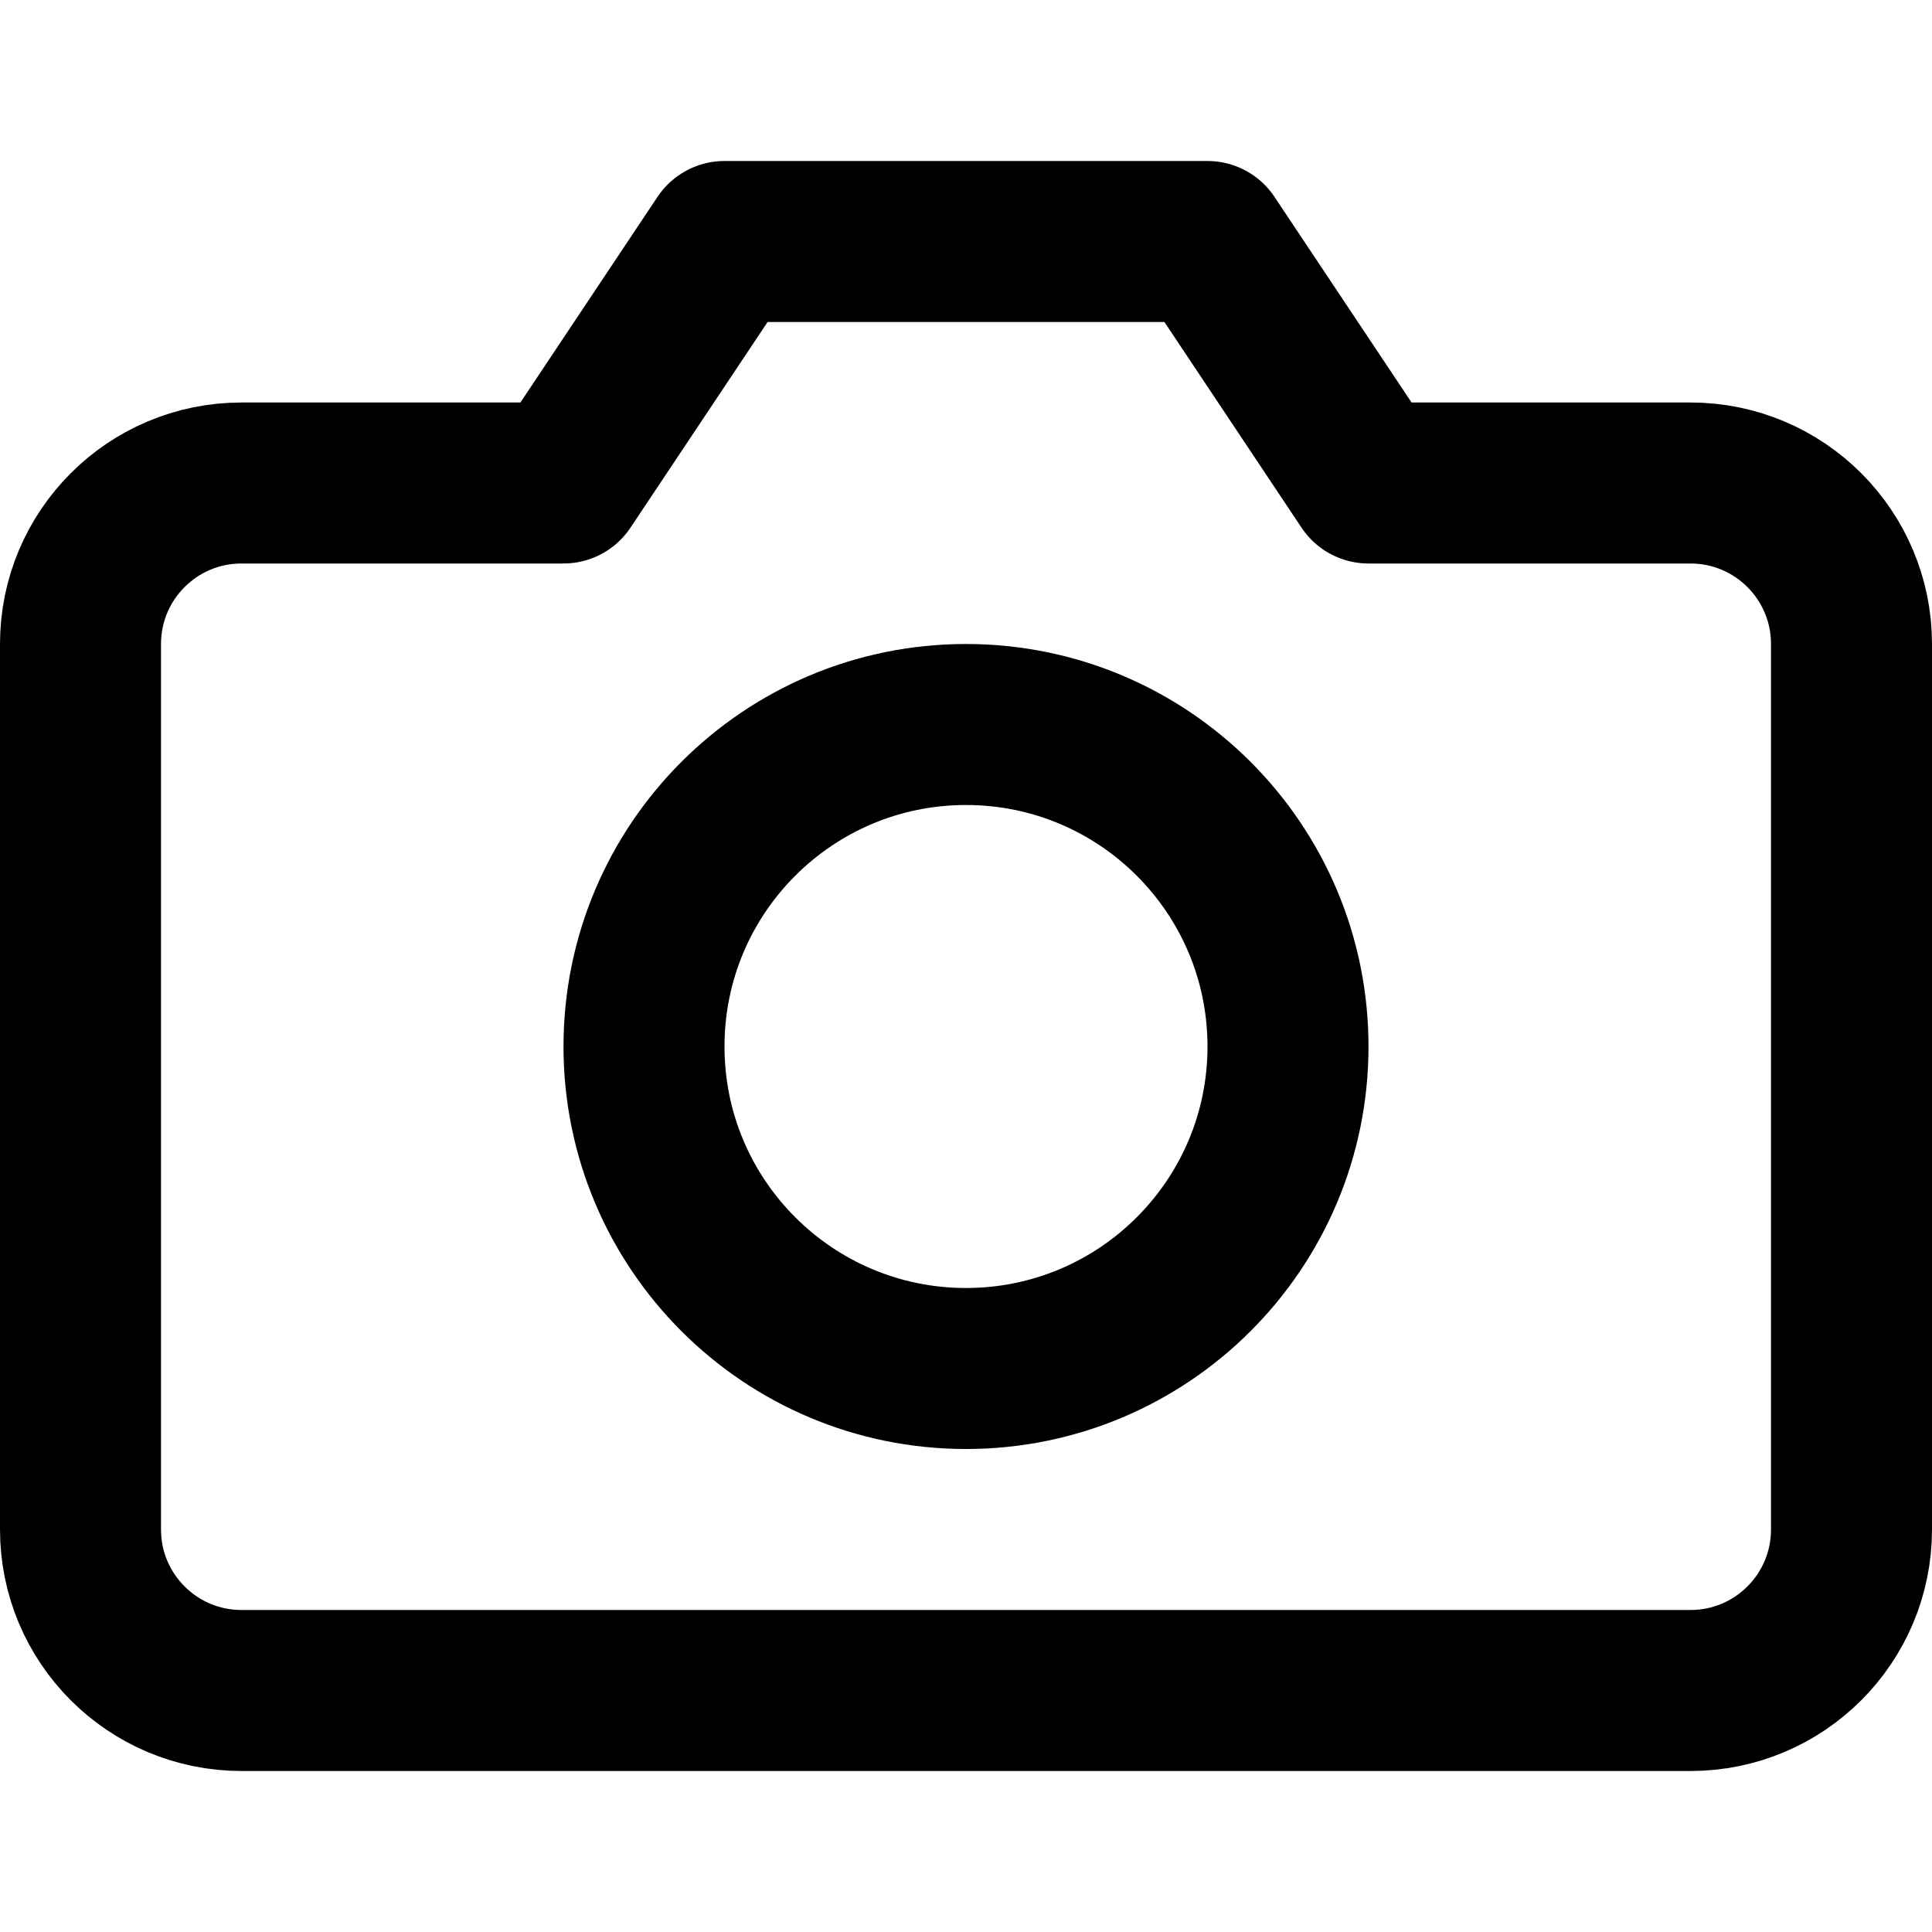
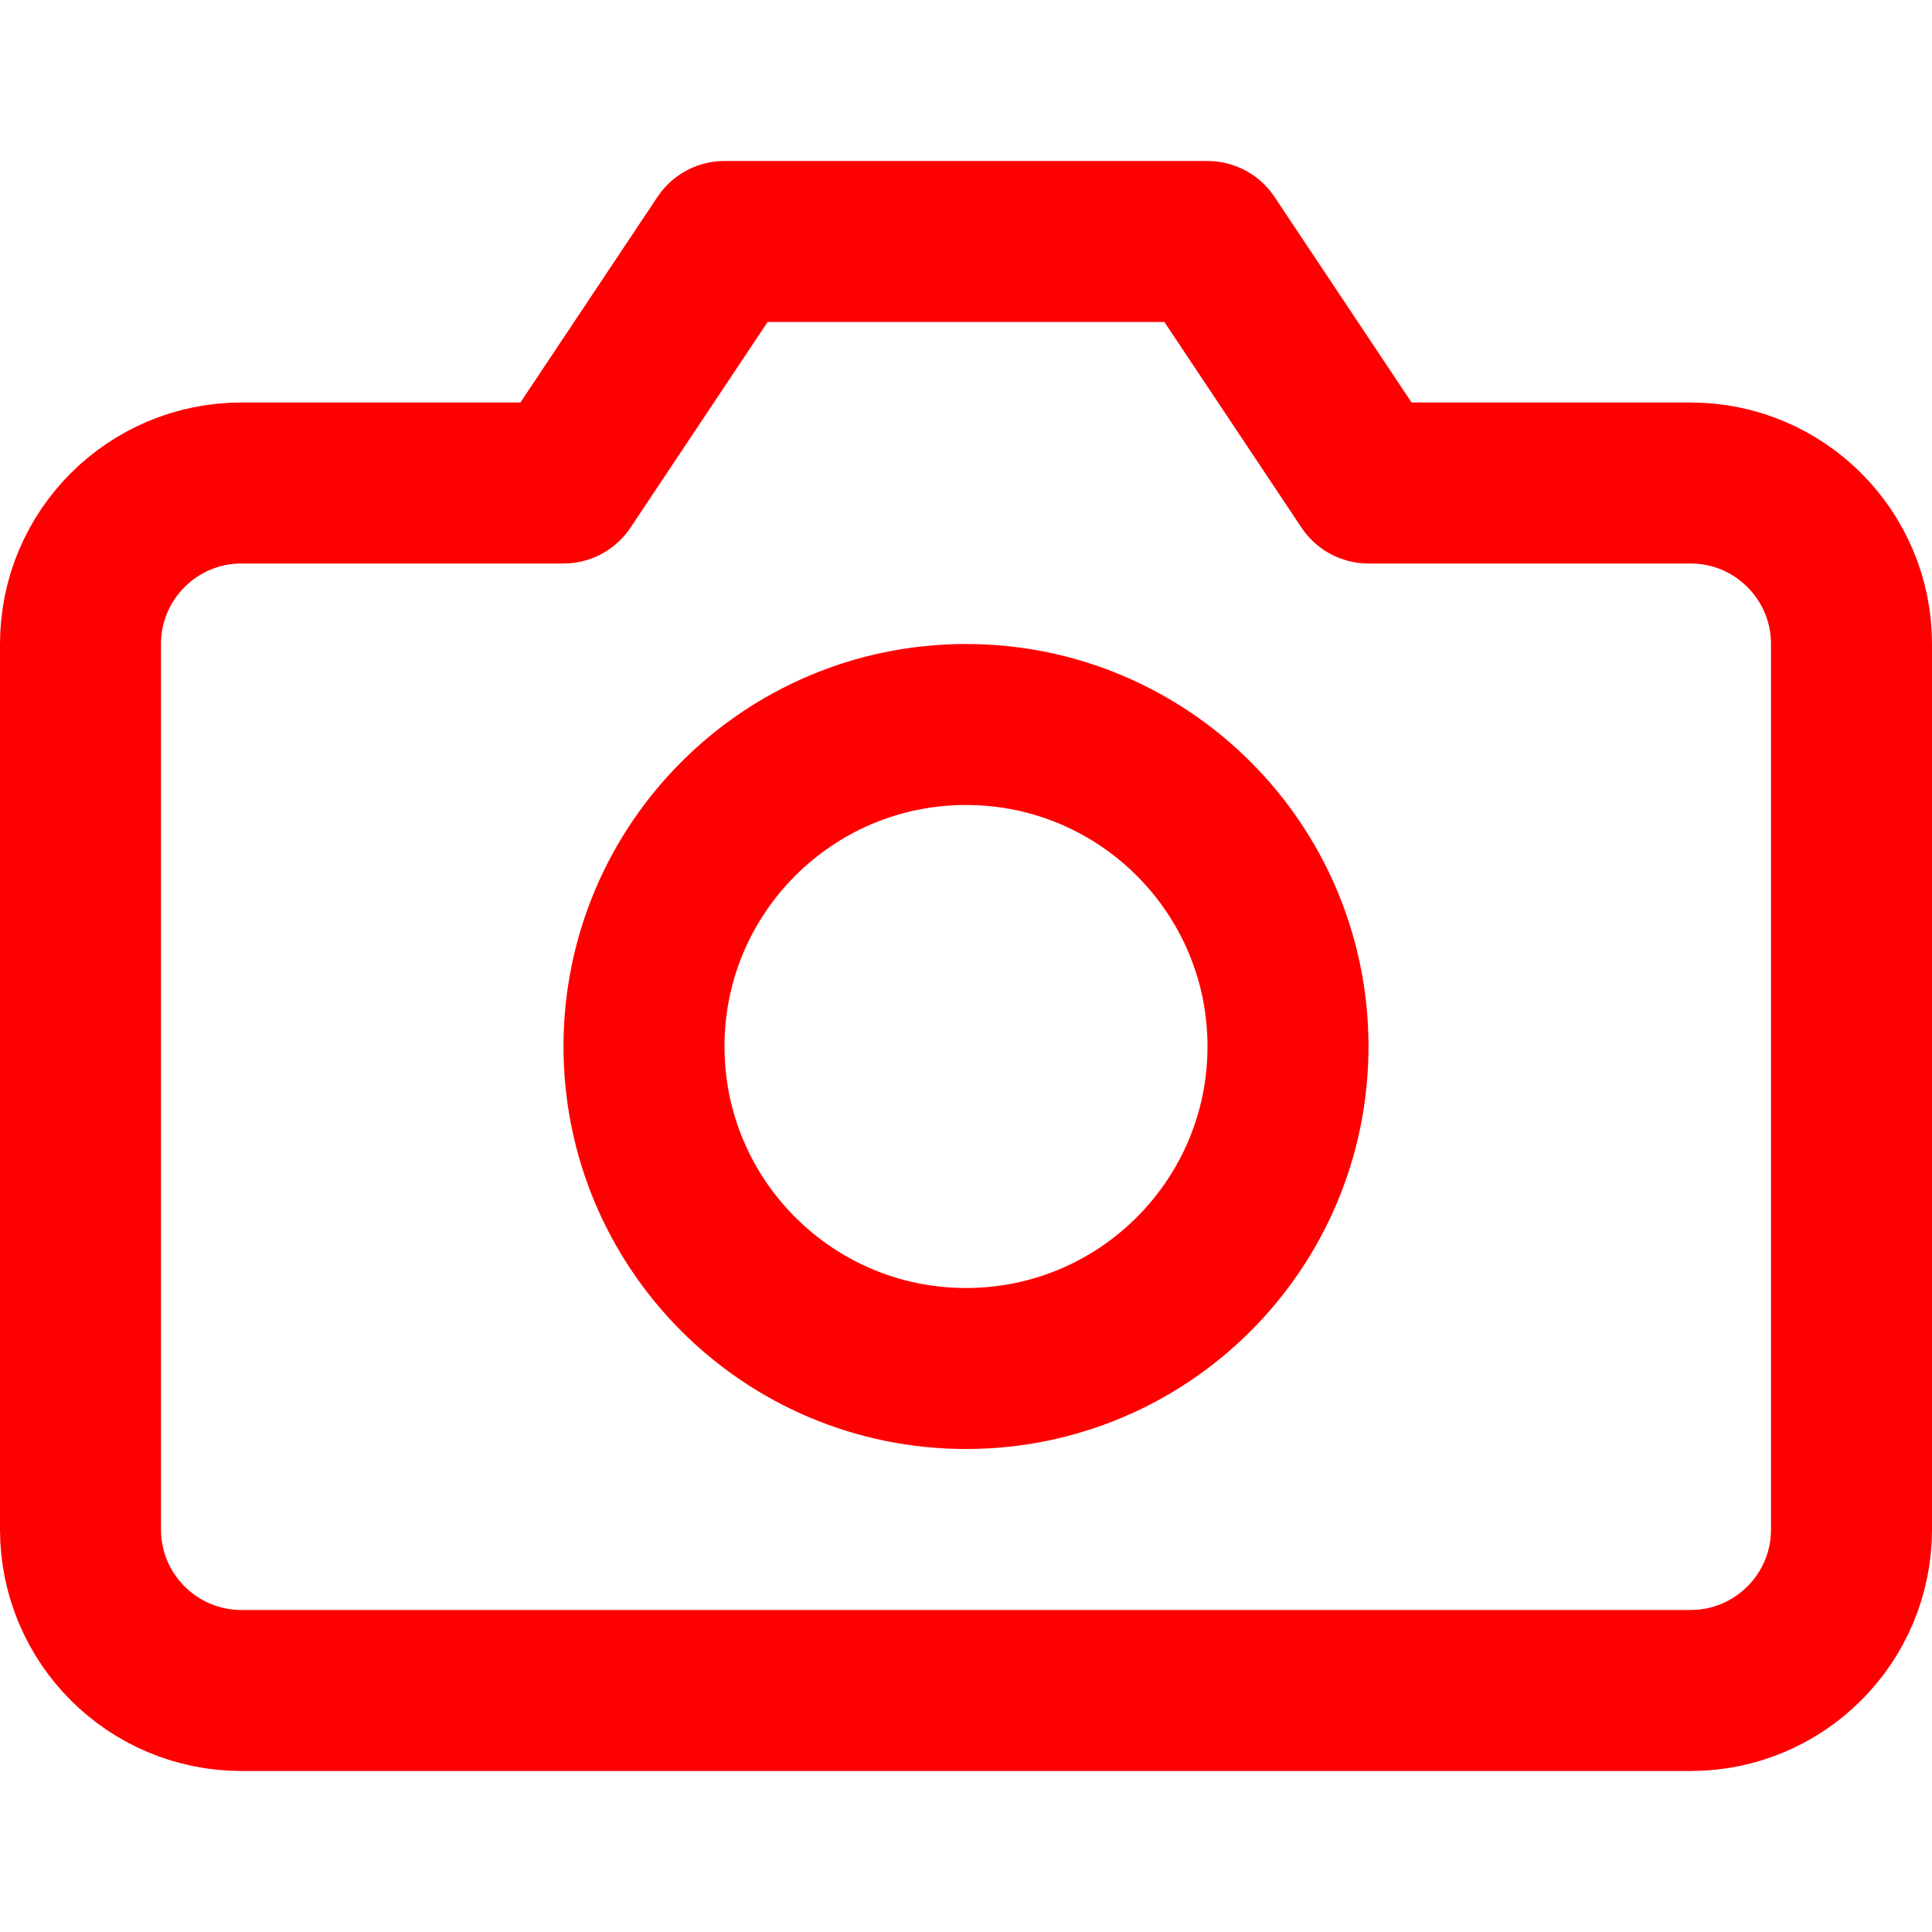
- <svg xmlns="http://www.w3.org/2000/svg" viewBox="0 0 24 24" fill="none" stroke="#000" stroke-width="2" stroke-linecap="round" stroke-linejoin="round">
+ <svg xmlns="http://www.w3.org/2000/svg" viewBox="0 0 24 24" fill="none" stroke="#ff0000" stroke-width="2" stroke-linecap="round" stroke-linejoin="round">
  <path d="M23 19a2 2 0 0 1-2 2H3a2 2 0 0 1-2-2V8a2 2 0 0 1 2-2h4l2-3h6l2 3h4a2 2 0 0 1 2 2z" />
  <circle cx="12" cy="13" r="4" />
</svg>
